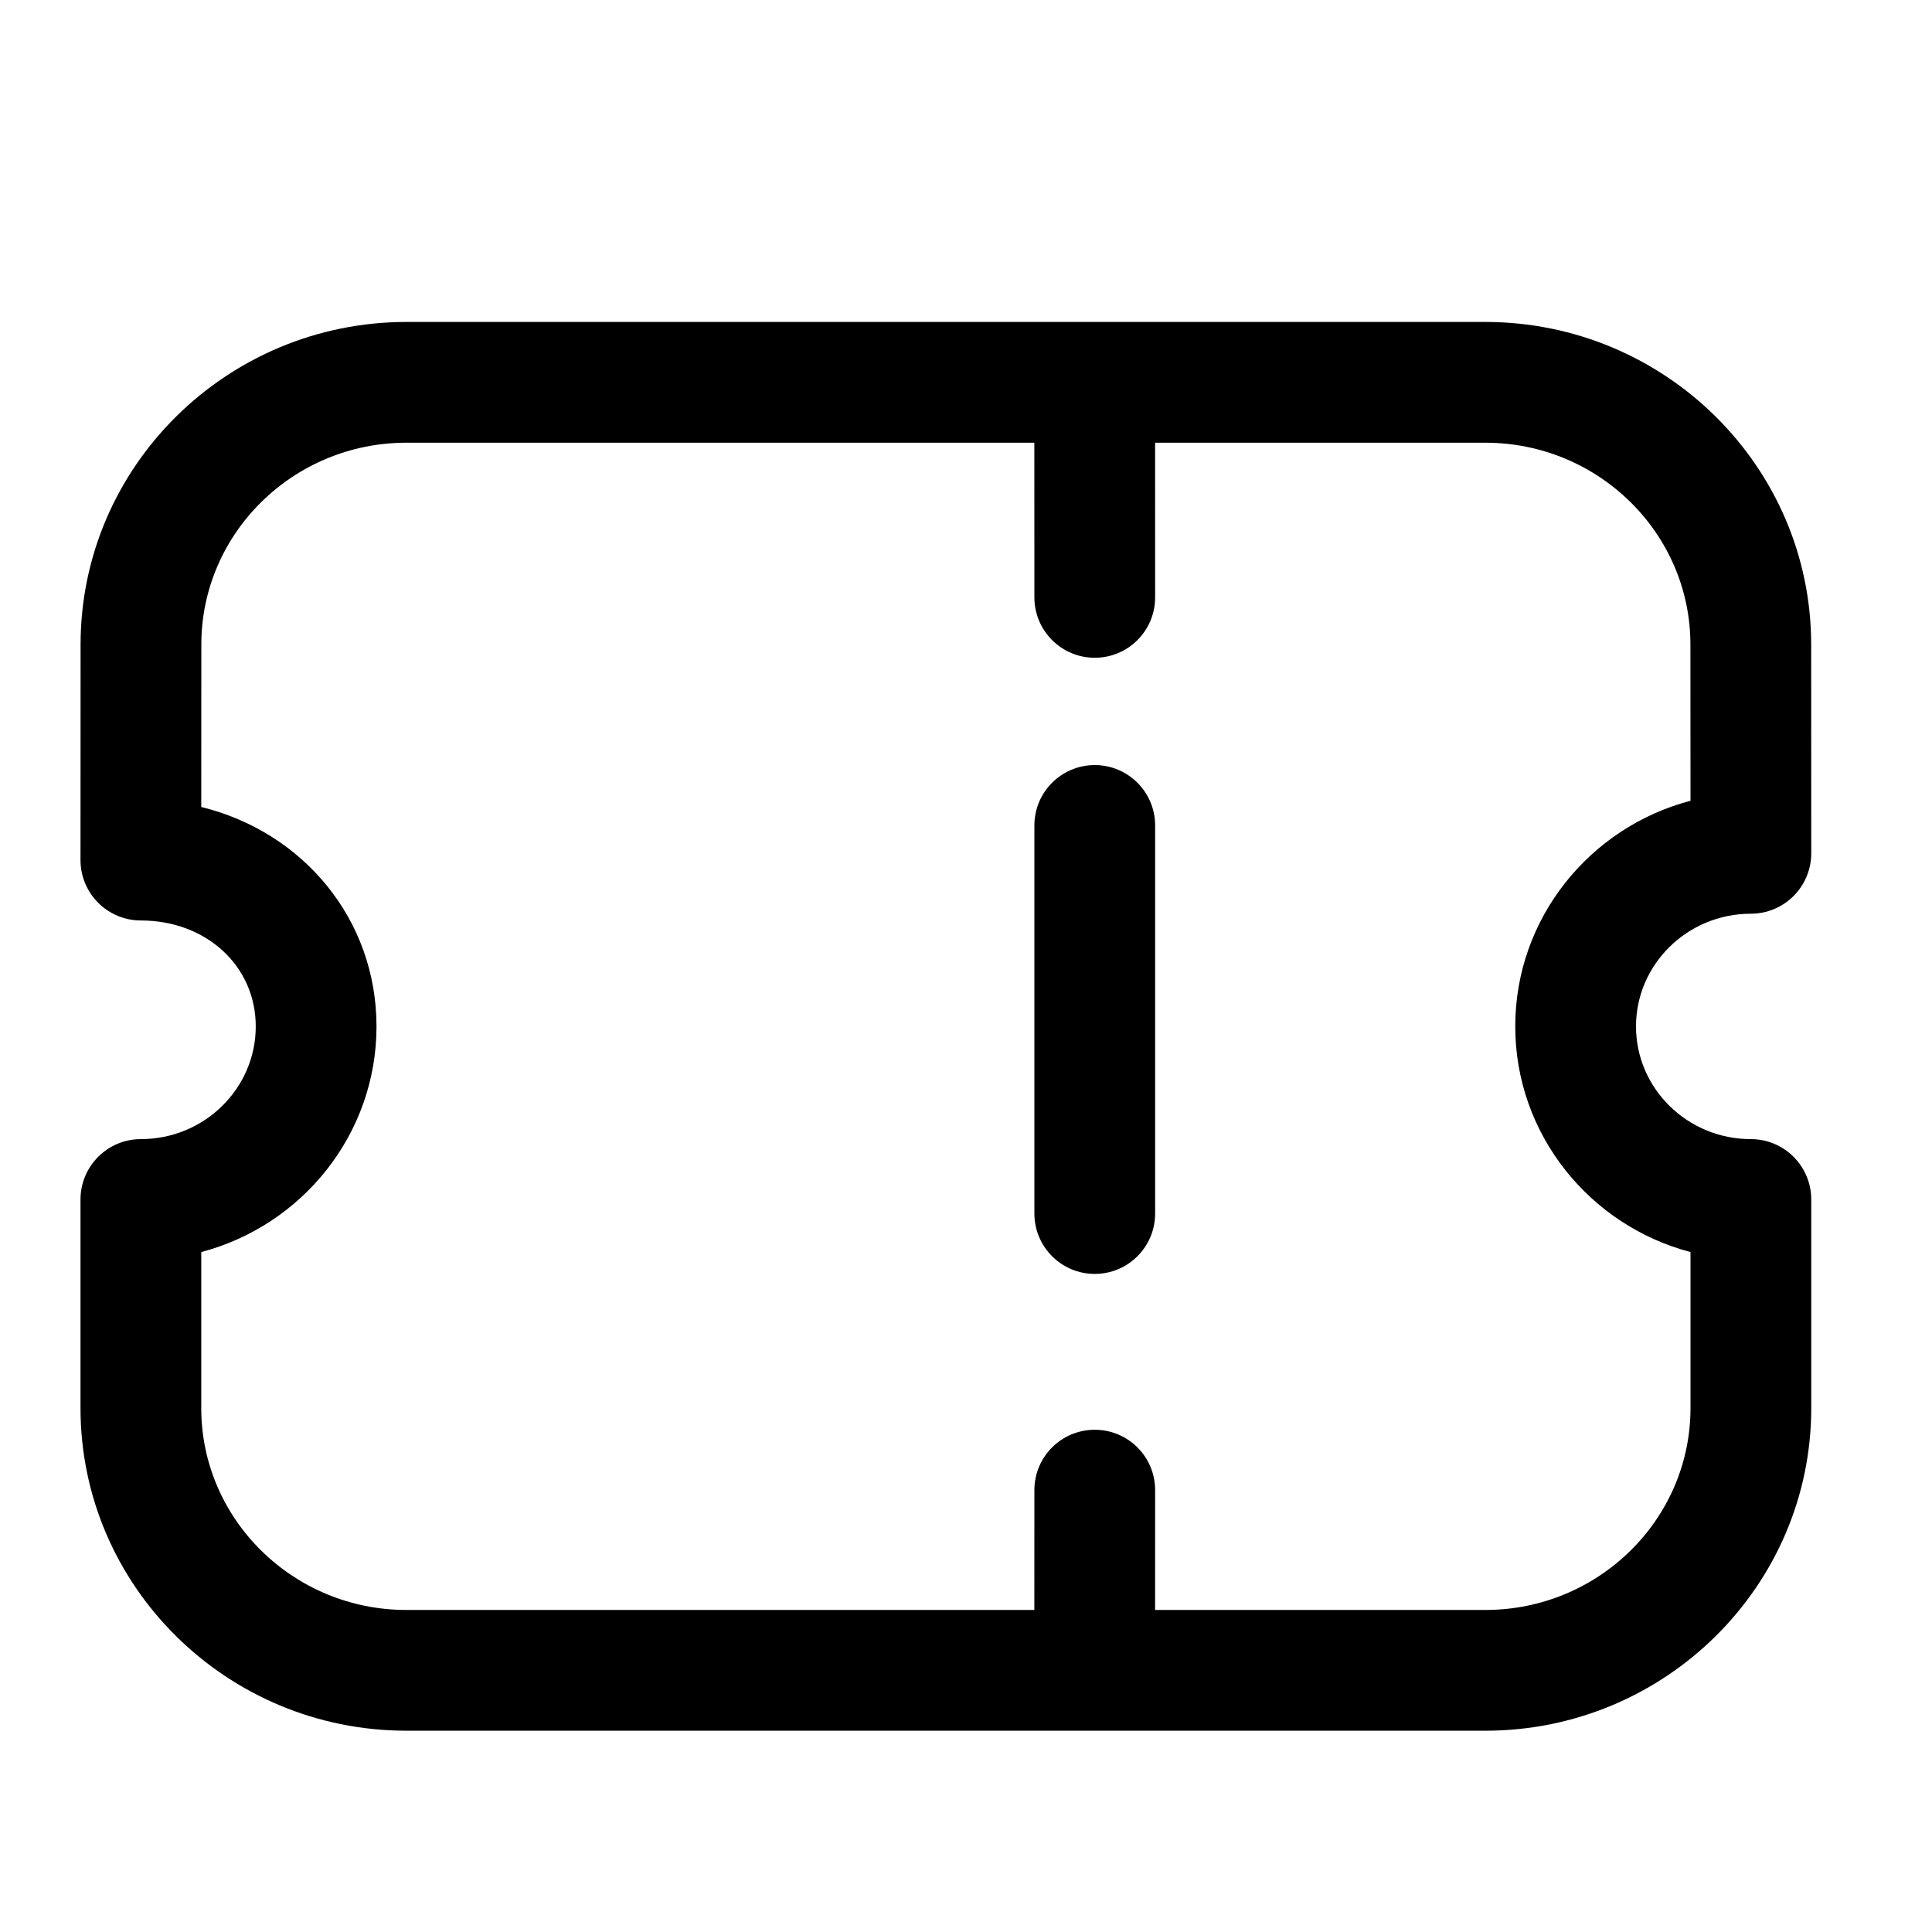
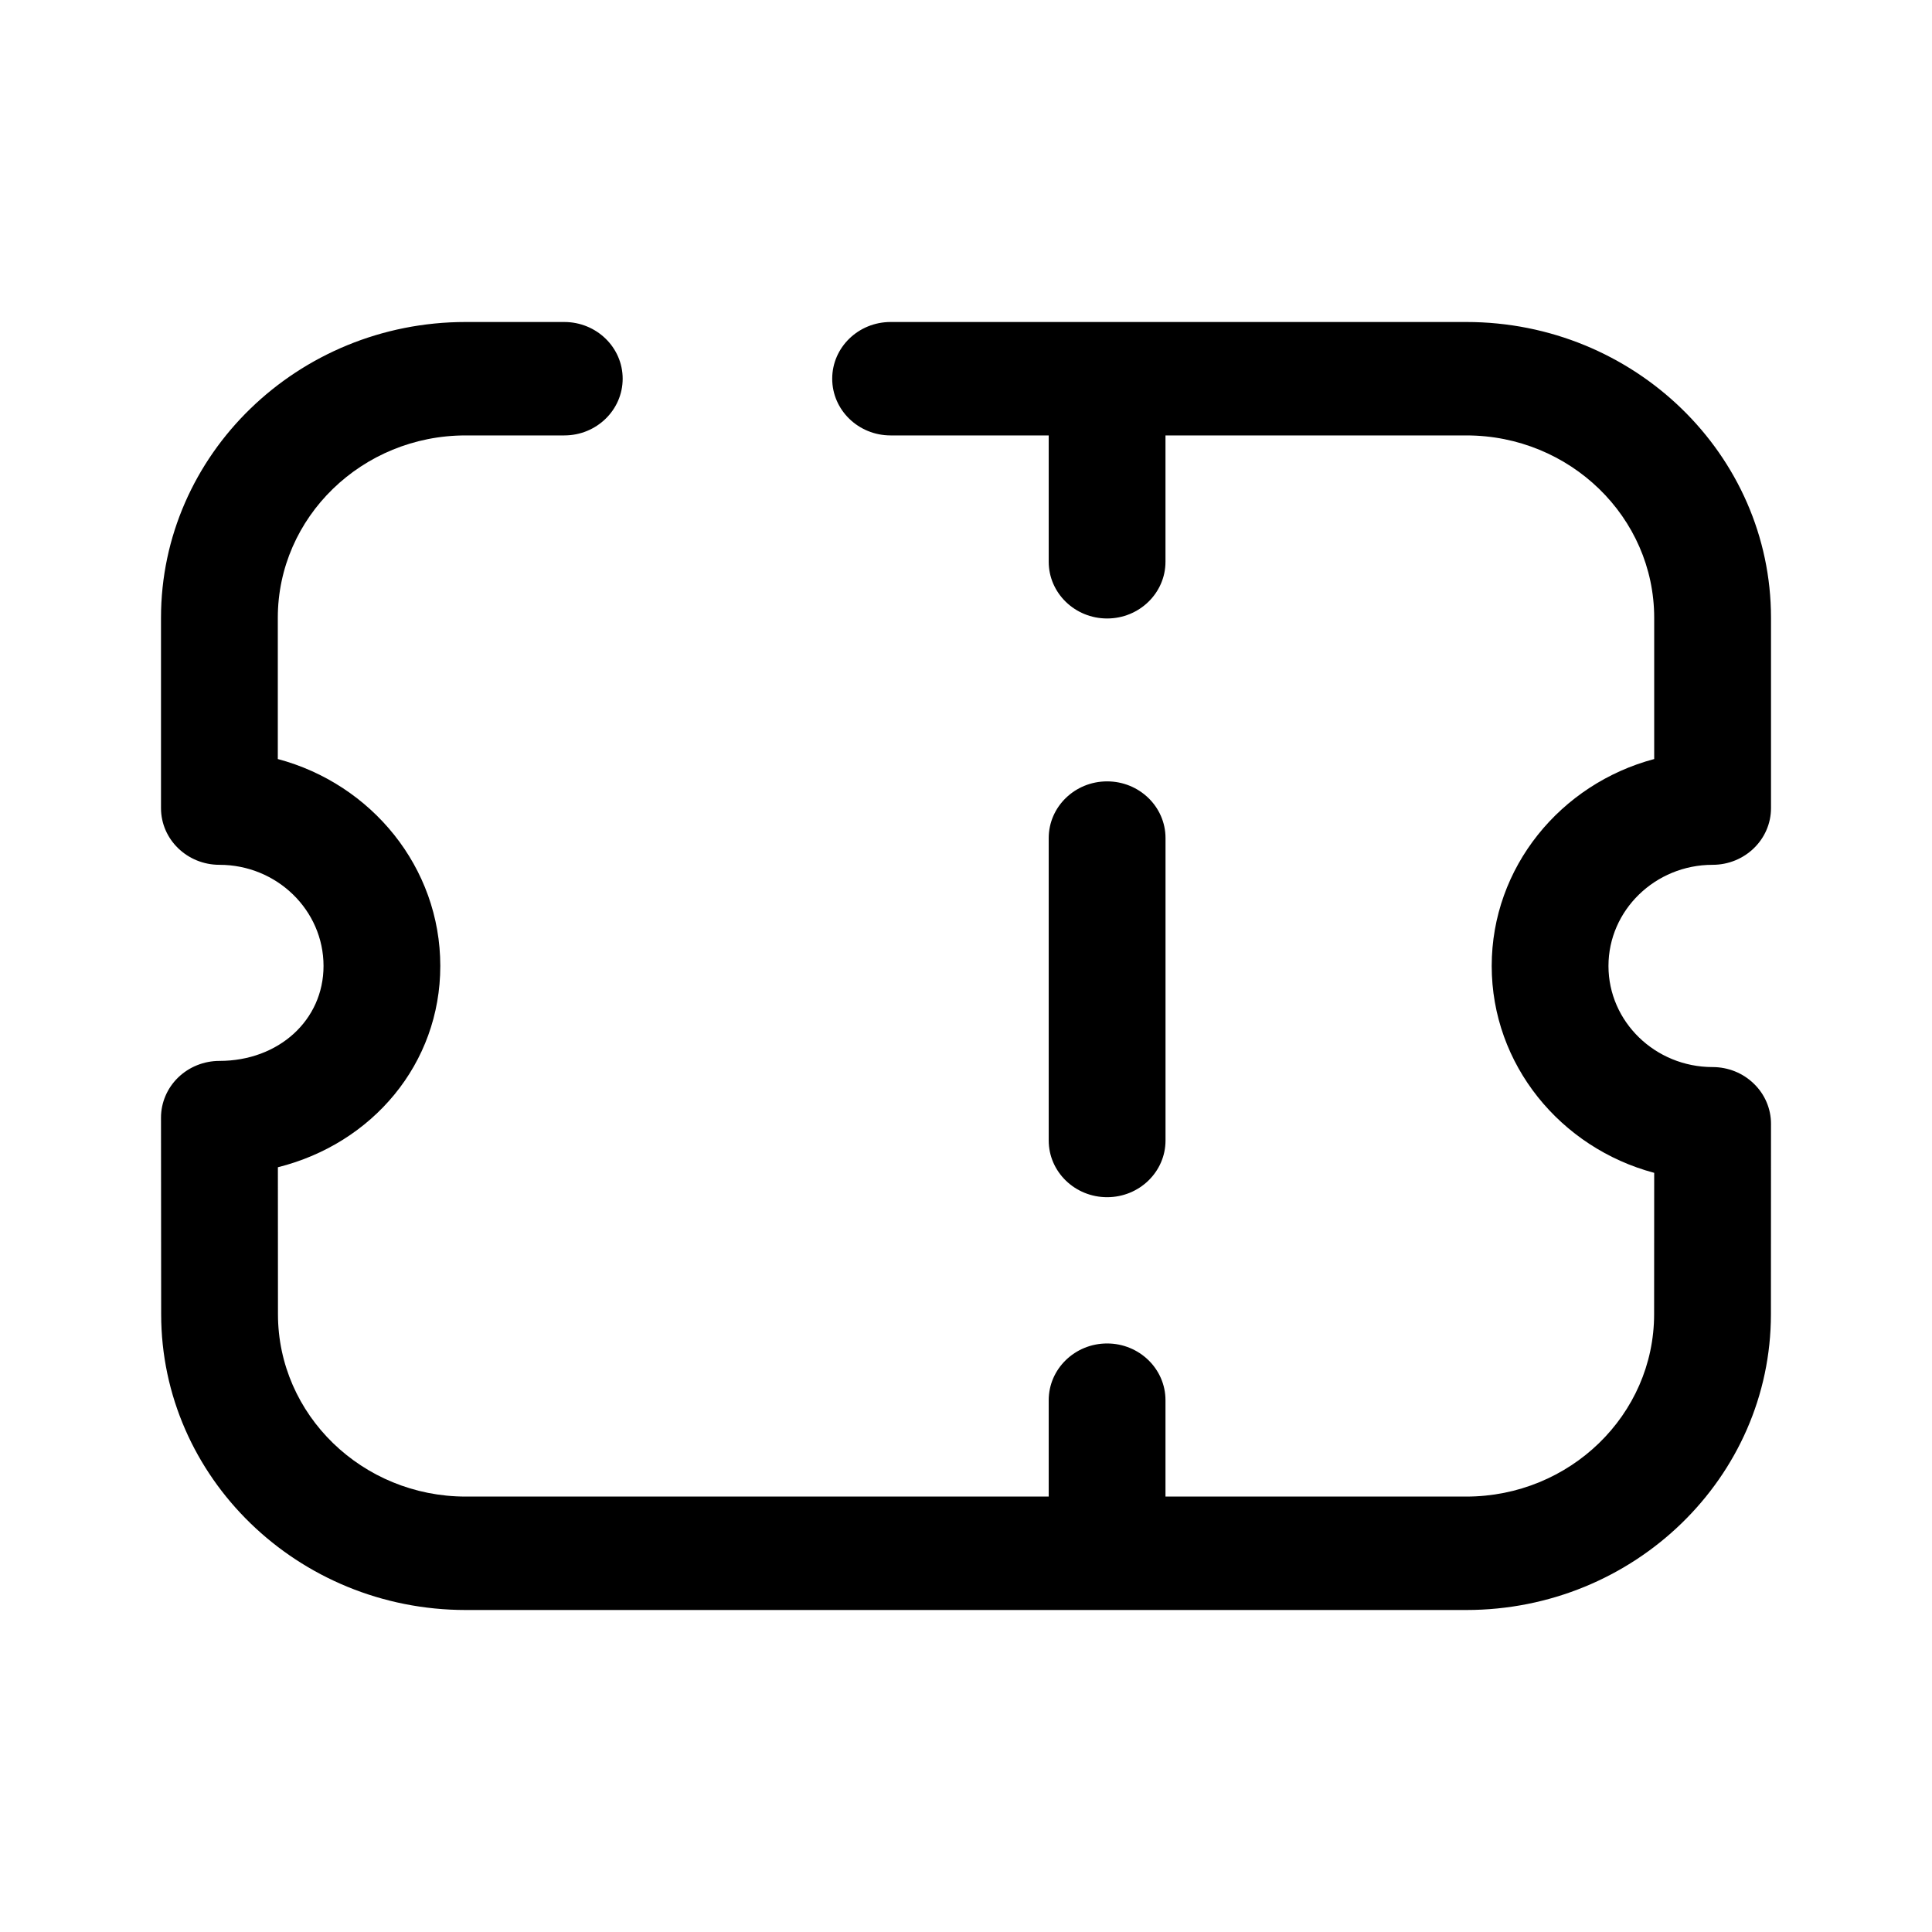
<svg xmlns="http://www.w3.org/2000/svg" width="48" height="48" viewBox="0 0 48 48" fill="none">
-   <path fill-rule="evenodd" clip-rule="evenodd" d="M36.902 7.999C41.366 7.999 44.998 11.595 44.998 16.013L45 21.201C45 21.597 44.842 21.981 44.56 22.261C44.28 22.543 43.898 22.701 43.5 22.701C41.926 22.701 40.646 23.957 40.646 25.501C40.646 27.045 41.926 28.301 43.5 28.301C44.328 28.301 45 28.973 45 29.801V34.985C45 39.403 41.368 42.999 36.904 42.999H10.096C5.632 42.999 2 39.403 2 34.985V29.801C2 28.973 2.672 28.301 3.5 28.301C5.074 28.301 6.354 27.045 6.354 25.501C6.354 24.001 5.126 22.869 3.5 22.869C3.102 22.869 2.72 22.711 2.44 22.429C2.158 22.149 2 21.765 2 21.369L2.002 16.013C2.002 11.595 5.634 7.999 10.098 7.999H36.902ZM36.902 10.999H28.698L28.699 14.842C28.699 15.67 28.027 16.342 27.199 16.342C26.371 16.342 25.699 15.67 25.699 14.842L25.698 10.999H10.098C7.288 10.999 5.002 13.249 5.002 16.013L5 20.049C7.534 20.671 9.354 22.843 9.354 25.501C9.354 28.185 7.502 30.449 5 31.107V34.985C5 37.749 7.286 39.999 10.096 39.999H25.698L25.699 37.022C25.699 36.192 26.371 35.522 27.199 35.522C28.027 35.522 28.699 36.192 28.699 37.022L28.698 39.999H36.904C39.714 39.999 42 37.749 42 34.985V31.107C39.498 30.449 37.646 28.185 37.646 25.501C37.646 22.815 39.496 20.553 42 19.895L41.998 16.013C41.998 13.249 39.712 10.999 36.902 10.999ZM27.199 19.008C28.027 19.008 28.699 19.68 28.699 20.508V30.15C28.699 30.978 28.027 31.65 27.199 31.65C26.371 31.65 25.699 30.978 25.699 30.15V20.508C25.699 19.68 26.371 19.008 27.199 19.008Z" fill="black" />
+   <path d="M14.019 8C14.82 8 15.47 8.631 15.47 9.409C15.47 10.187 14.82 10.818 14.019 10.818H11.568C8.995 10.818 6.902 12.85 6.902 15.349V18.858C9.227 19.477 10.939 21.546 10.939 23.999C10.939 26.426 9.254 28.413 6.904 29L6.906 32.651C6.906 35.15 8.999 37.182 11.572 37.182H26.055V34.787C26.055 34.01 26.705 33.378 27.506 33.378C28.306 33.378 28.956 34.01 28.956 34.787V37.182H36.428C39.003 37.182 41.096 35.15 41.096 32.651L41.098 29.139C38.773 28.519 37.061 26.451 37.061 23.999C37.061 21.546 38.773 19.477 41.098 18.858V15.349C41.098 12.85 39.005 10.818 36.432 10.818H28.956V13.957C28.956 14.734 28.306 15.366 27.506 15.366C26.705 15.366 26.055 14.734 26.055 13.957V10.818H22.127C21.326 10.818 20.676 10.187 20.676 9.409C20.676 8.631 21.326 8 22.127 8H36.432C40.605 8 44 11.297 44 15.349V20.077C44 20.855 43.35 21.486 42.549 21.486C41.123 21.486 39.962 22.615 39.962 23.999C39.962 25.384 41.123 26.511 42.549 26.511C42.934 26.511 43.303 26.659 43.574 26.924C43.847 27.187 44 27.547 44 27.919L43.998 32.651C43.998 36.705 40.603 40 36.428 40H11.572C7.399 40 4.004 36.705 4.004 32.651L4 27.767C4 27.395 4.153 27.035 4.426 26.77C4.698 26.507 5.066 26.358 5.451 26.358C6.925 26.358 8.038 25.344 8.038 23.999C8.038 22.615 6.879 21.486 5.451 21.486C4.65 21.486 4 20.855 4 20.077V15.349C4 11.297 7.395 8 11.568 8H14.019ZM27.506 19.413C28.307 19.413 28.957 20.044 28.957 20.822V28.335C28.957 29.113 28.307 29.744 27.506 29.744C26.705 29.744 26.055 29.113 26.055 28.335V20.822C26.055 20.044 26.705 19.413 27.506 19.413Z" fill="black" />
</svg>
